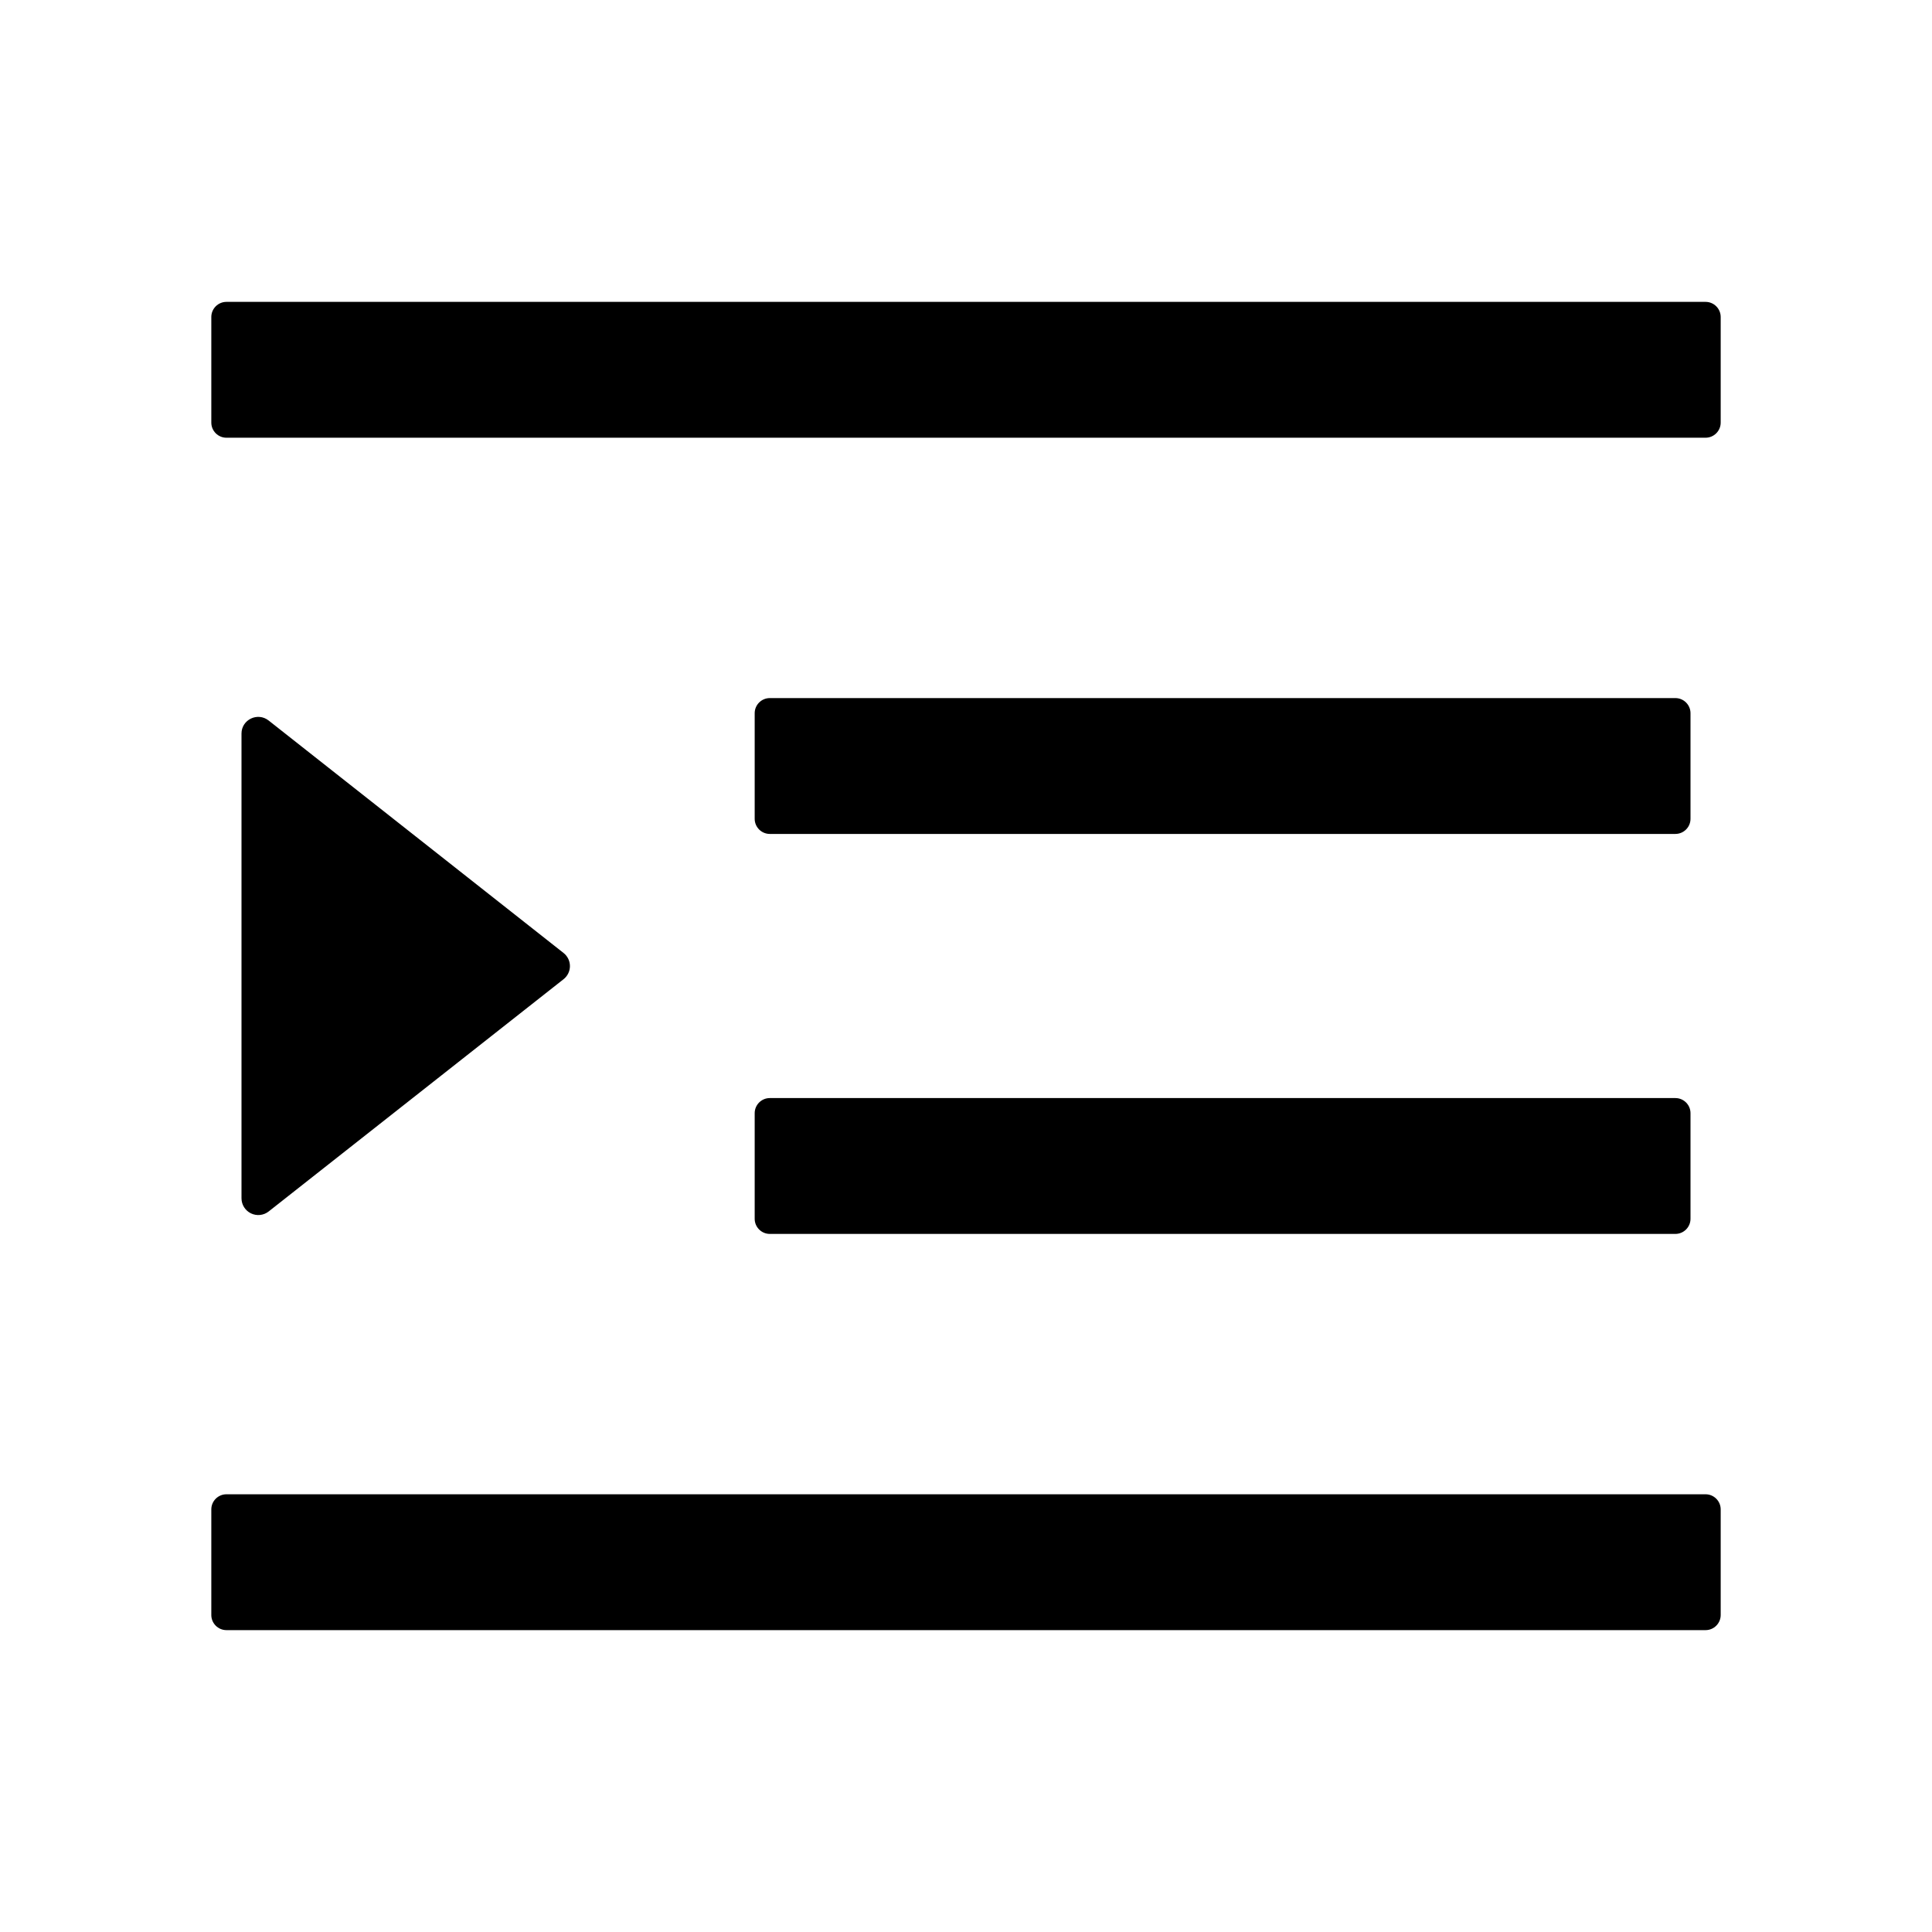
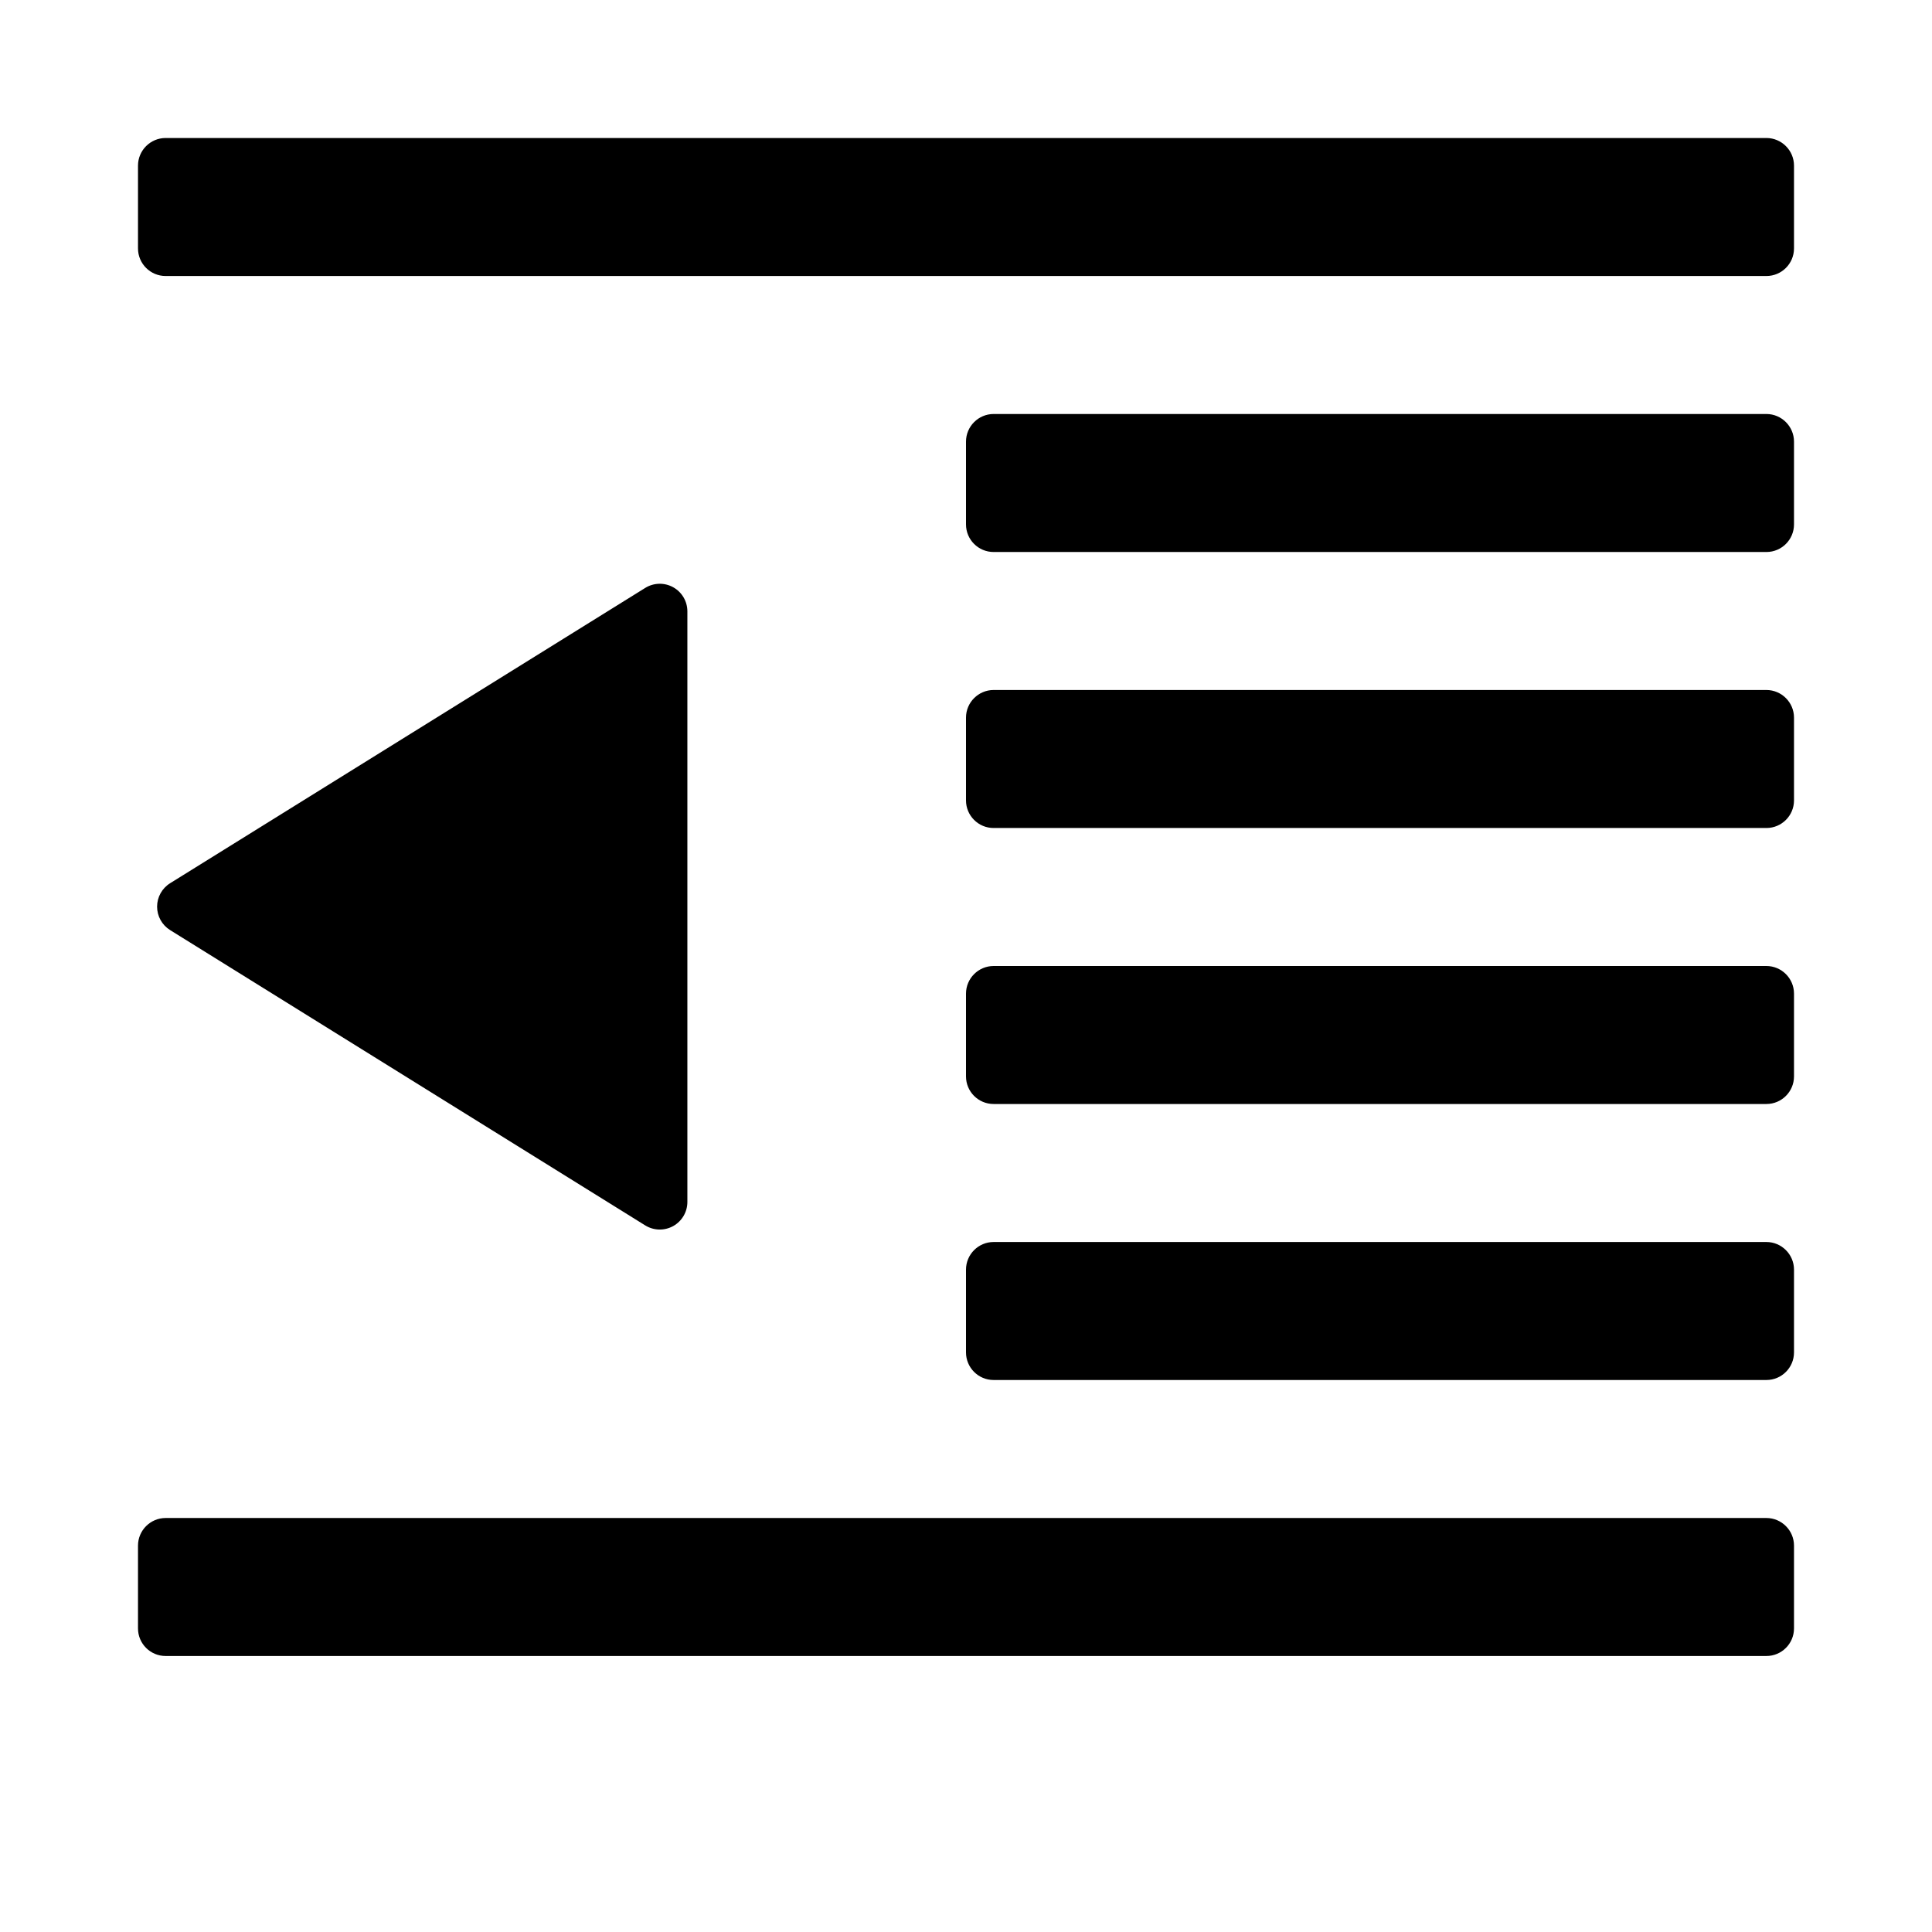
- <svg xmlns="http://www.w3.org/2000/svg" viewBox="0 0 1024 1024">
-   <path d="M408 442h480c4.4 0 8-3.6 8-8v-56c0-4.4-3.6-8-8-8H408c-4.4 0-8 3.6-8 8v56c0 4.4 3.6 8 8 8zm-8 204c0 4.4 3.6 8 8 8h480c4.4 0 8-3.6 8-8v-56c0-4.4-3.6-8-8-8H408c-4.4 0-8 3.6-8 8v56zm504-486H120c-4.4 0-8 3.6-8 8v56c0 4.4 3.6 8 8 8h784c4.4 0 8-3.6 8-8v-56c0-4.4-3.6-8-8-8zm0 632H120c-4.4 0-8 3.6-8 8v56c0 4.4 3.6 8 8 8h784c4.4 0 8-3.6 8-8v-56c0-4.4-3.6-8-8-8zM142.4 642.1L298.7 519a8.84 8.84 0 000-13.9L142.4 381.9c-5.8-4.6-14.4-.5-14.4 6.9v246.3a8.9 8.9 0 0014.4 7z" />
+ <svg viewBox="64 64 896 896">
+   <path d="M896 140.8v38.4a12.8 12.8 0 0 1-12.8 12.8H140.8a12.8 12.8 0 0 1-12.8-12.8v-38.4c0-7.04 5.76-12.8 12.8-12.8h742.4c7.04 0 12.8 5.76 12.8 12.8zm0 128v38.4a12.8 12.8 0 0 1-12.8 12.8H524.8a12.8 12.8 0 0 1-12.8-12.8v-38.4c0-7.04 5.76-12.8 12.8-12.8h358.4c7.04 0 12.8 5.76 12.8 12.8zm0 128v38.4a12.8 12.8 0 0 1-12.8 12.8H524.8a12.8 12.8 0 0 1-12.8-12.8v-38.4c0-7.04 5.76-12.8 12.8-12.8h358.4c7.04 0 12.8 5.76 12.8 12.8zm0 128v38.4a12.8 12.8 0 0 1-12.8 12.8H524.8a12.8 12.8 0 0 1-12.8-12.8v-38.4c0-7.04 5.76-12.8 12.8-12.8h358.4c7.04 0 12.8 5.76 12.8 12.8zm0 128v38.4a12.8 12.8 0 0 1-12.8 12.8H524.8a12.8 12.8 0 0 1-12.8-12.8v-38.4c0-7.04 5.76-12.8 12.8-12.8h358.4c7.04 0 12.8 5.76 12.8 12.8zm0 128v38.4a12.8 12.8 0 0 1-12.8 12.8H140.8a12.8 12.8 0 0 1-12.8-12.8v-38.4c0-7.04 5.76-12.8 12.8-12.8h742.4c7.04 0 12.8 5.76 12.8 12.8zM142.912 473.6l220.352-136.96a12.8 12.8 0 0 1 19.52 10.88v273.92a12.8 12.8 0 0 1-19.52 10.88L142.912 495.36a12.8 12.8 0 0 1 0-21.76z" />
</svg>
